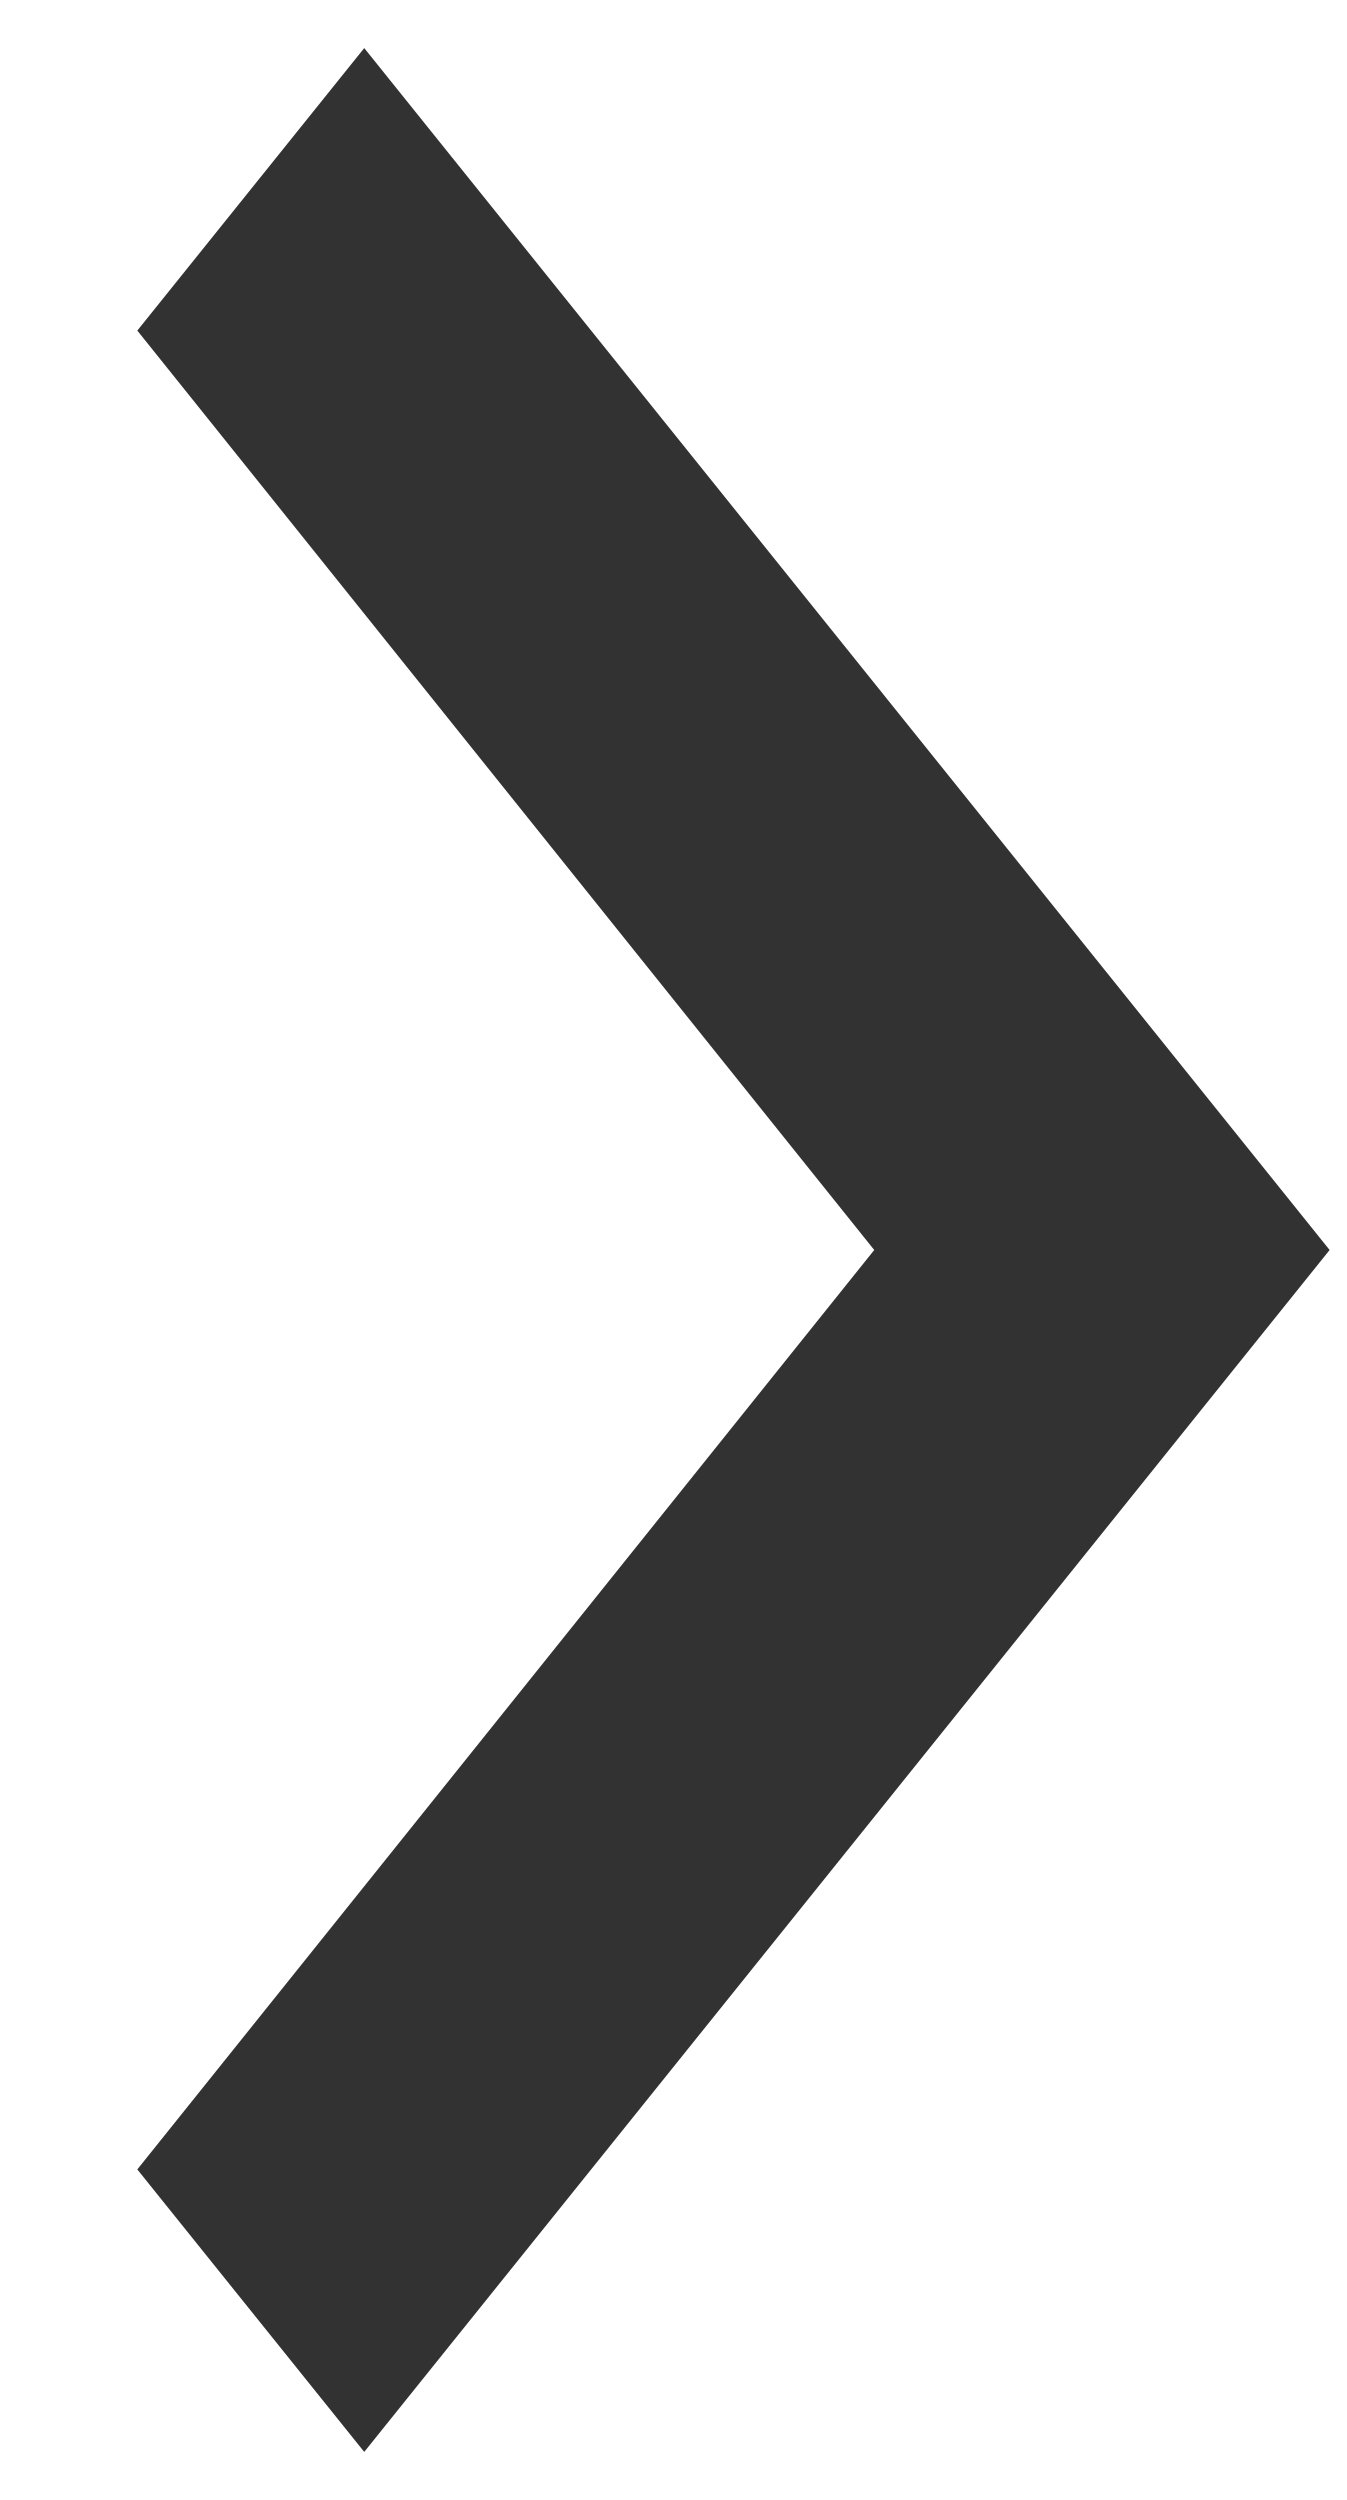
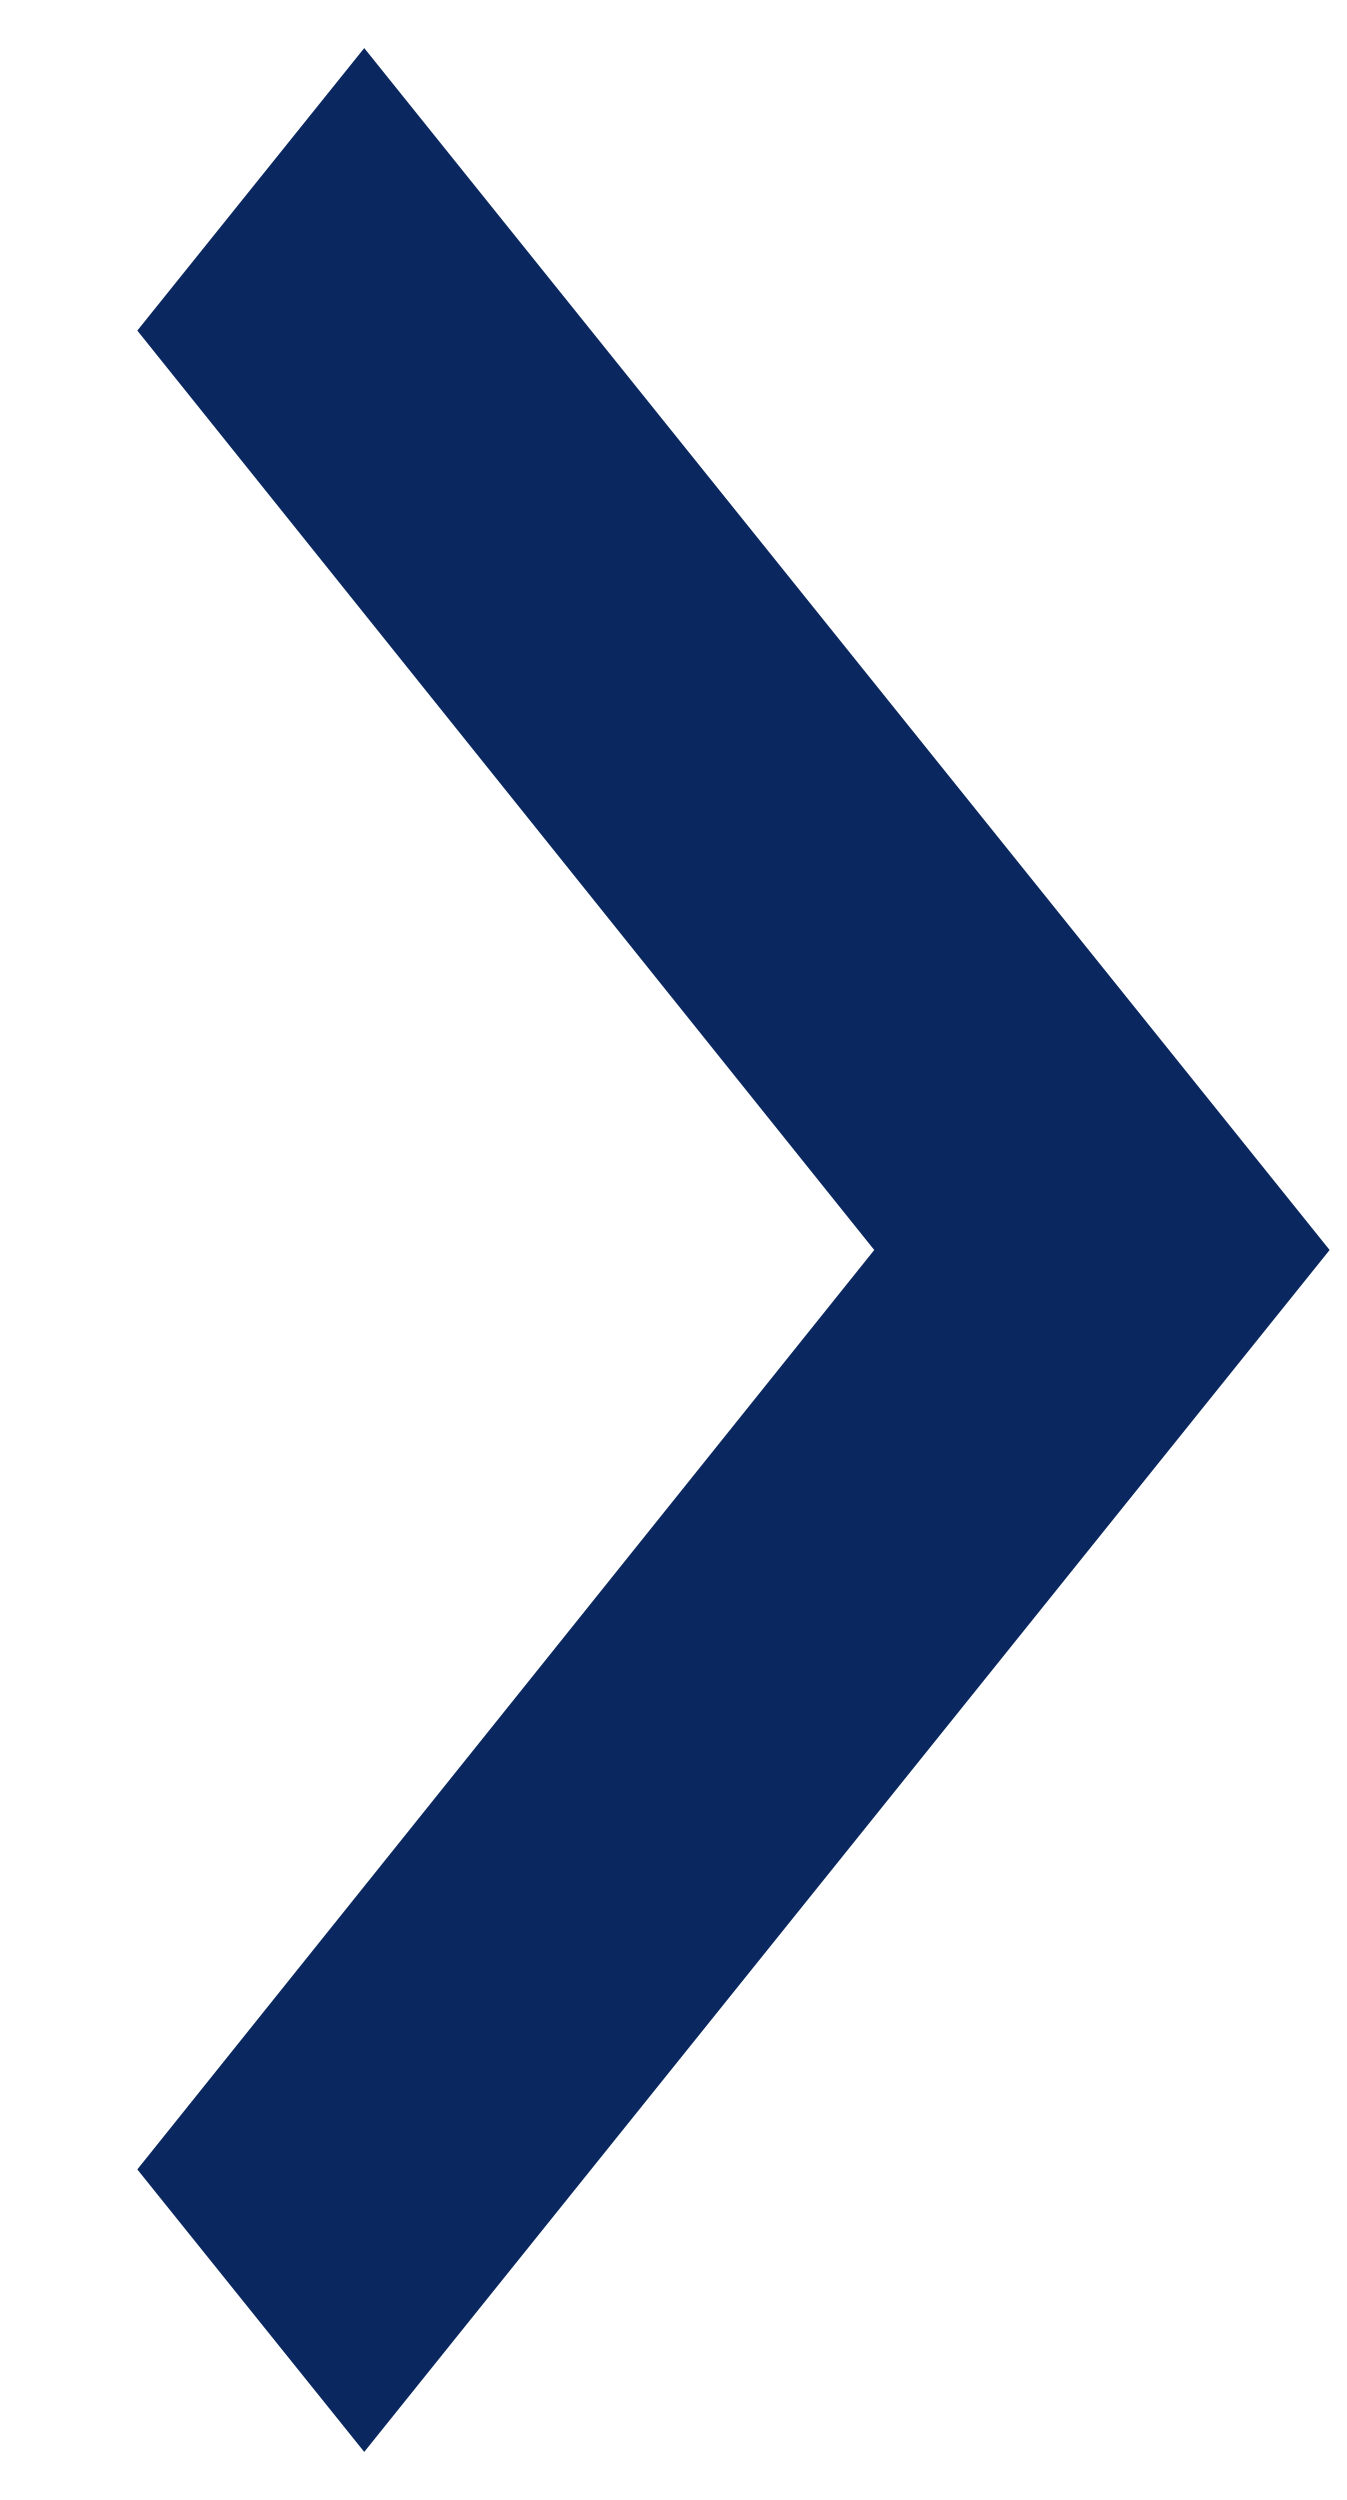
<svg xmlns="http://www.w3.org/2000/svg" width="7" height="13" viewBox="0 0 7 13" fill="none">
-   <path d="M0.714 11.281L4.546 6.5L0.714 1.719L1.894 0.25L6.914 6.5L1.894 12.75L0.714 11.281Z" fill="#323232" />
+   <path d="M0.714 11.281L4.546 6.5L0.714 1.719L1.894 0.25L6.914 6.5L1.894 12.75L0.714 11.281Z" fill="#0A285F" />
</svg>
